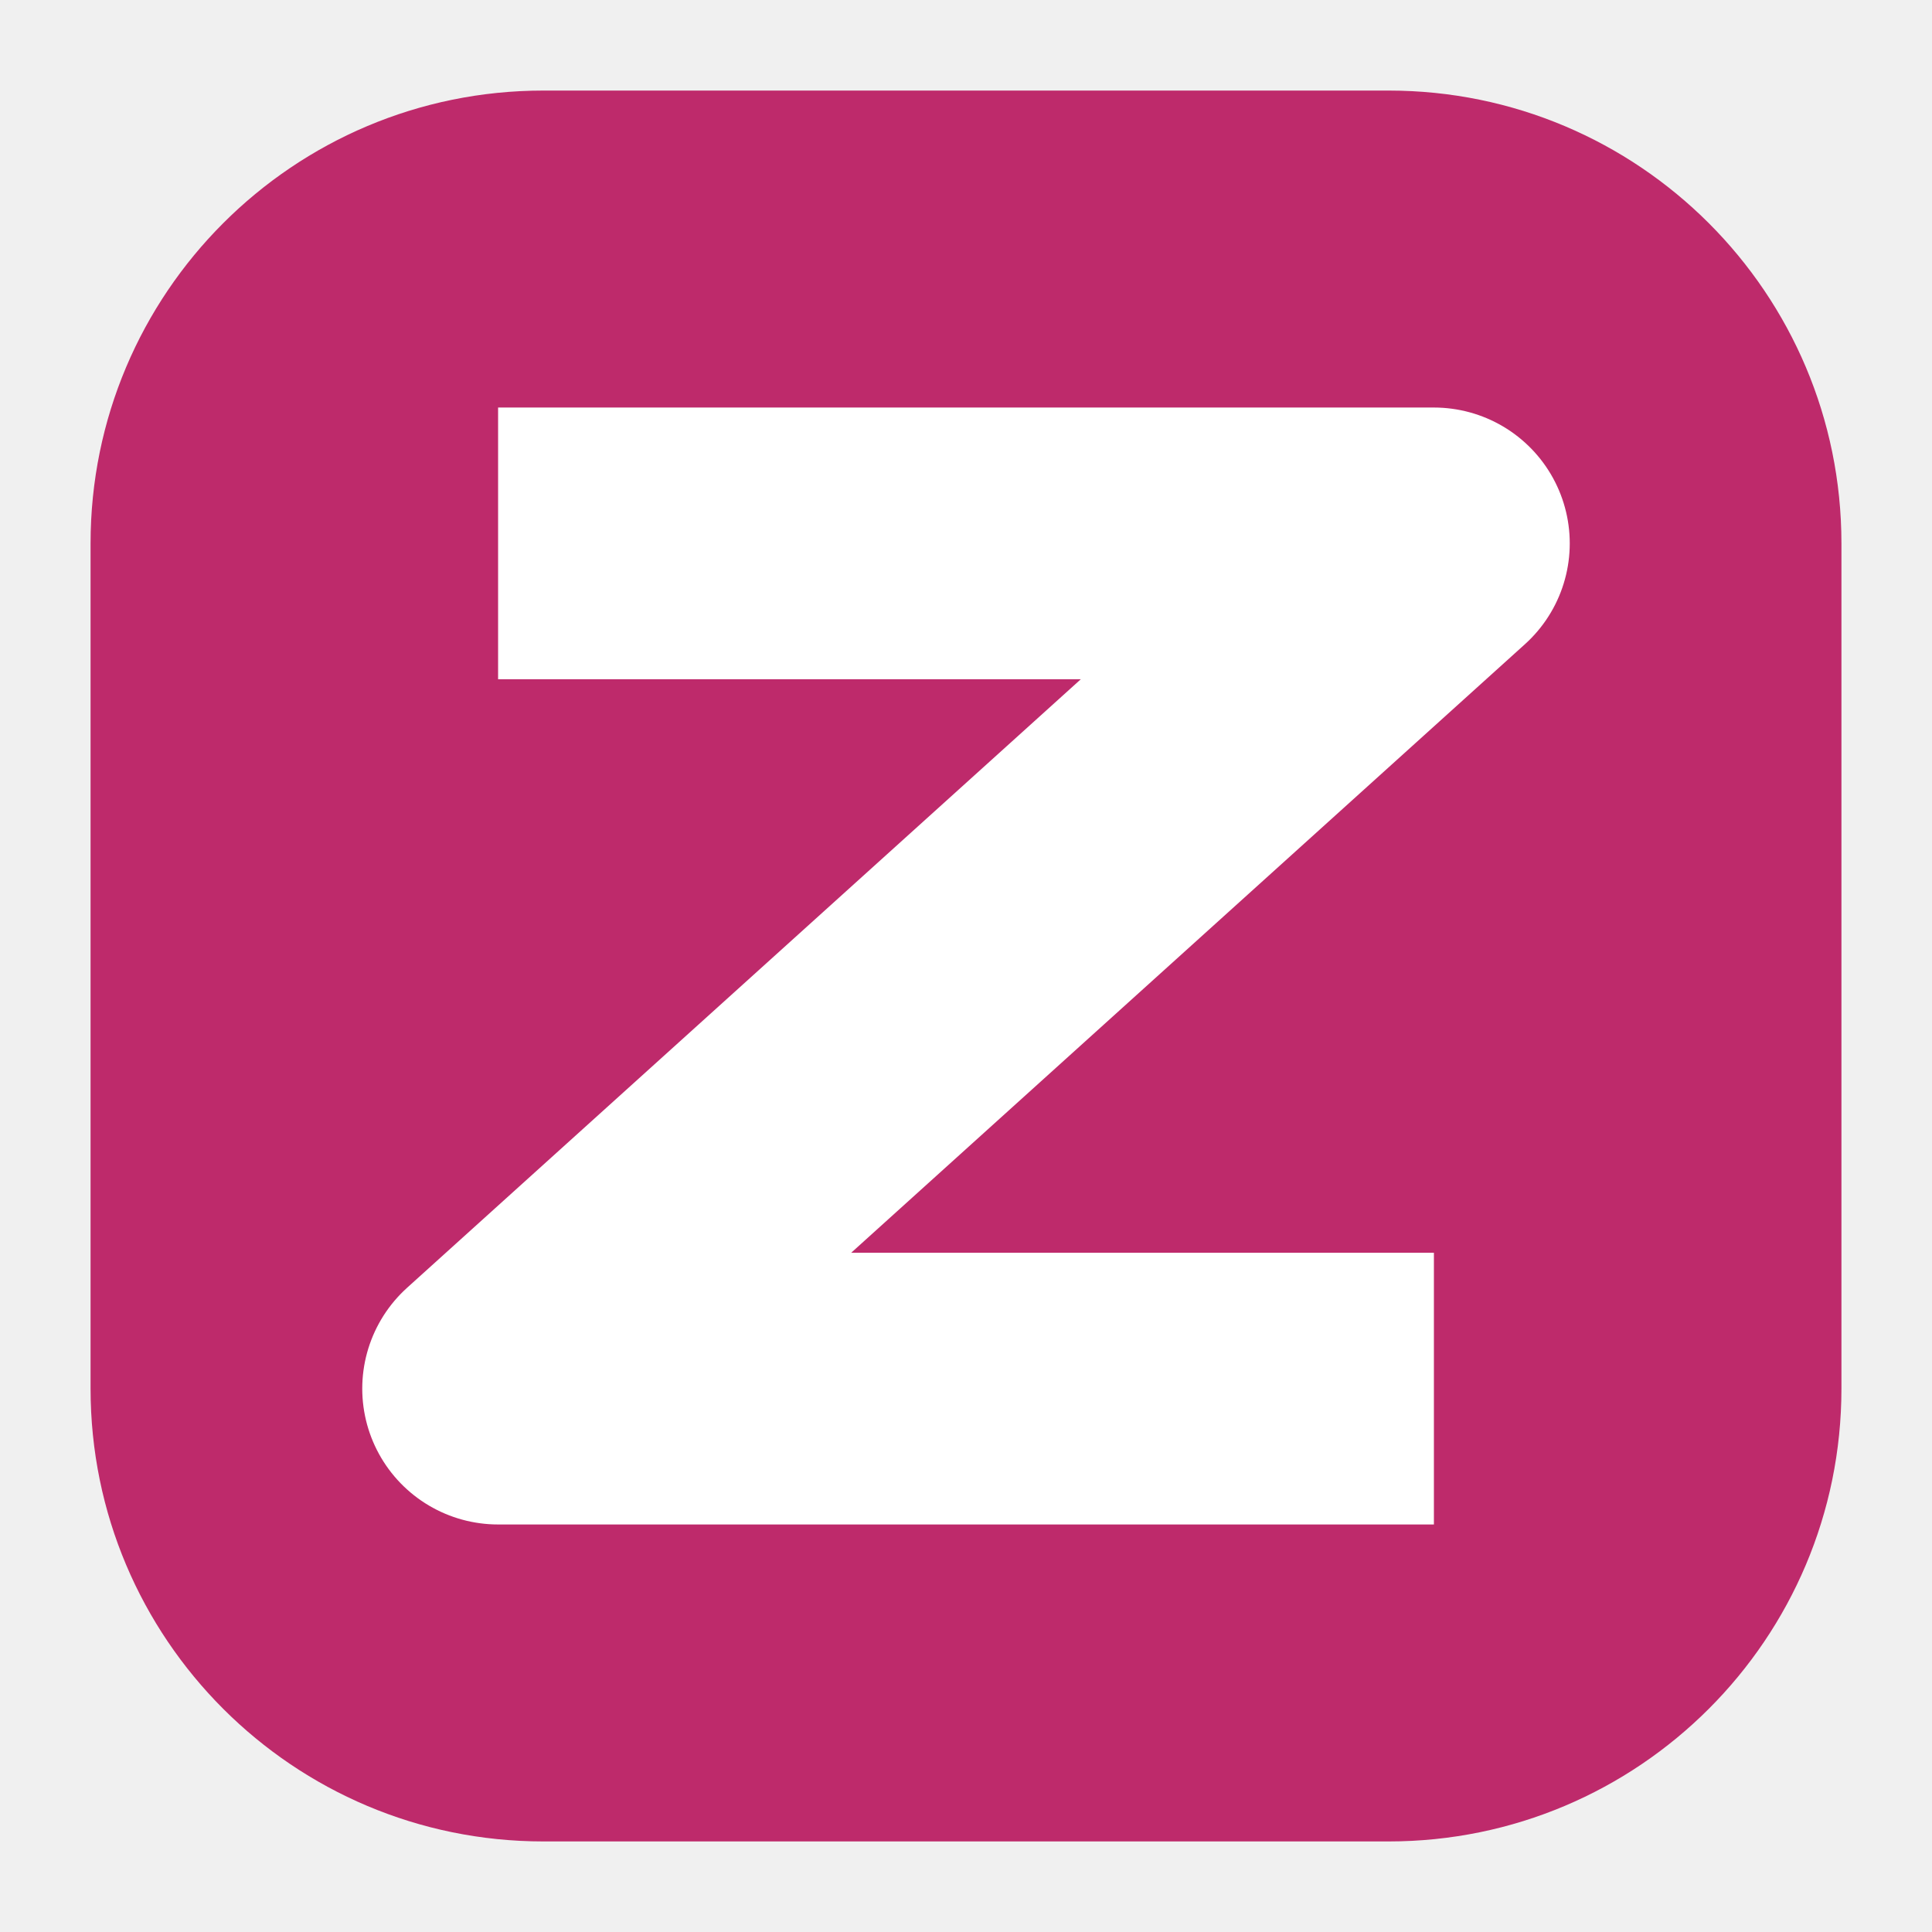
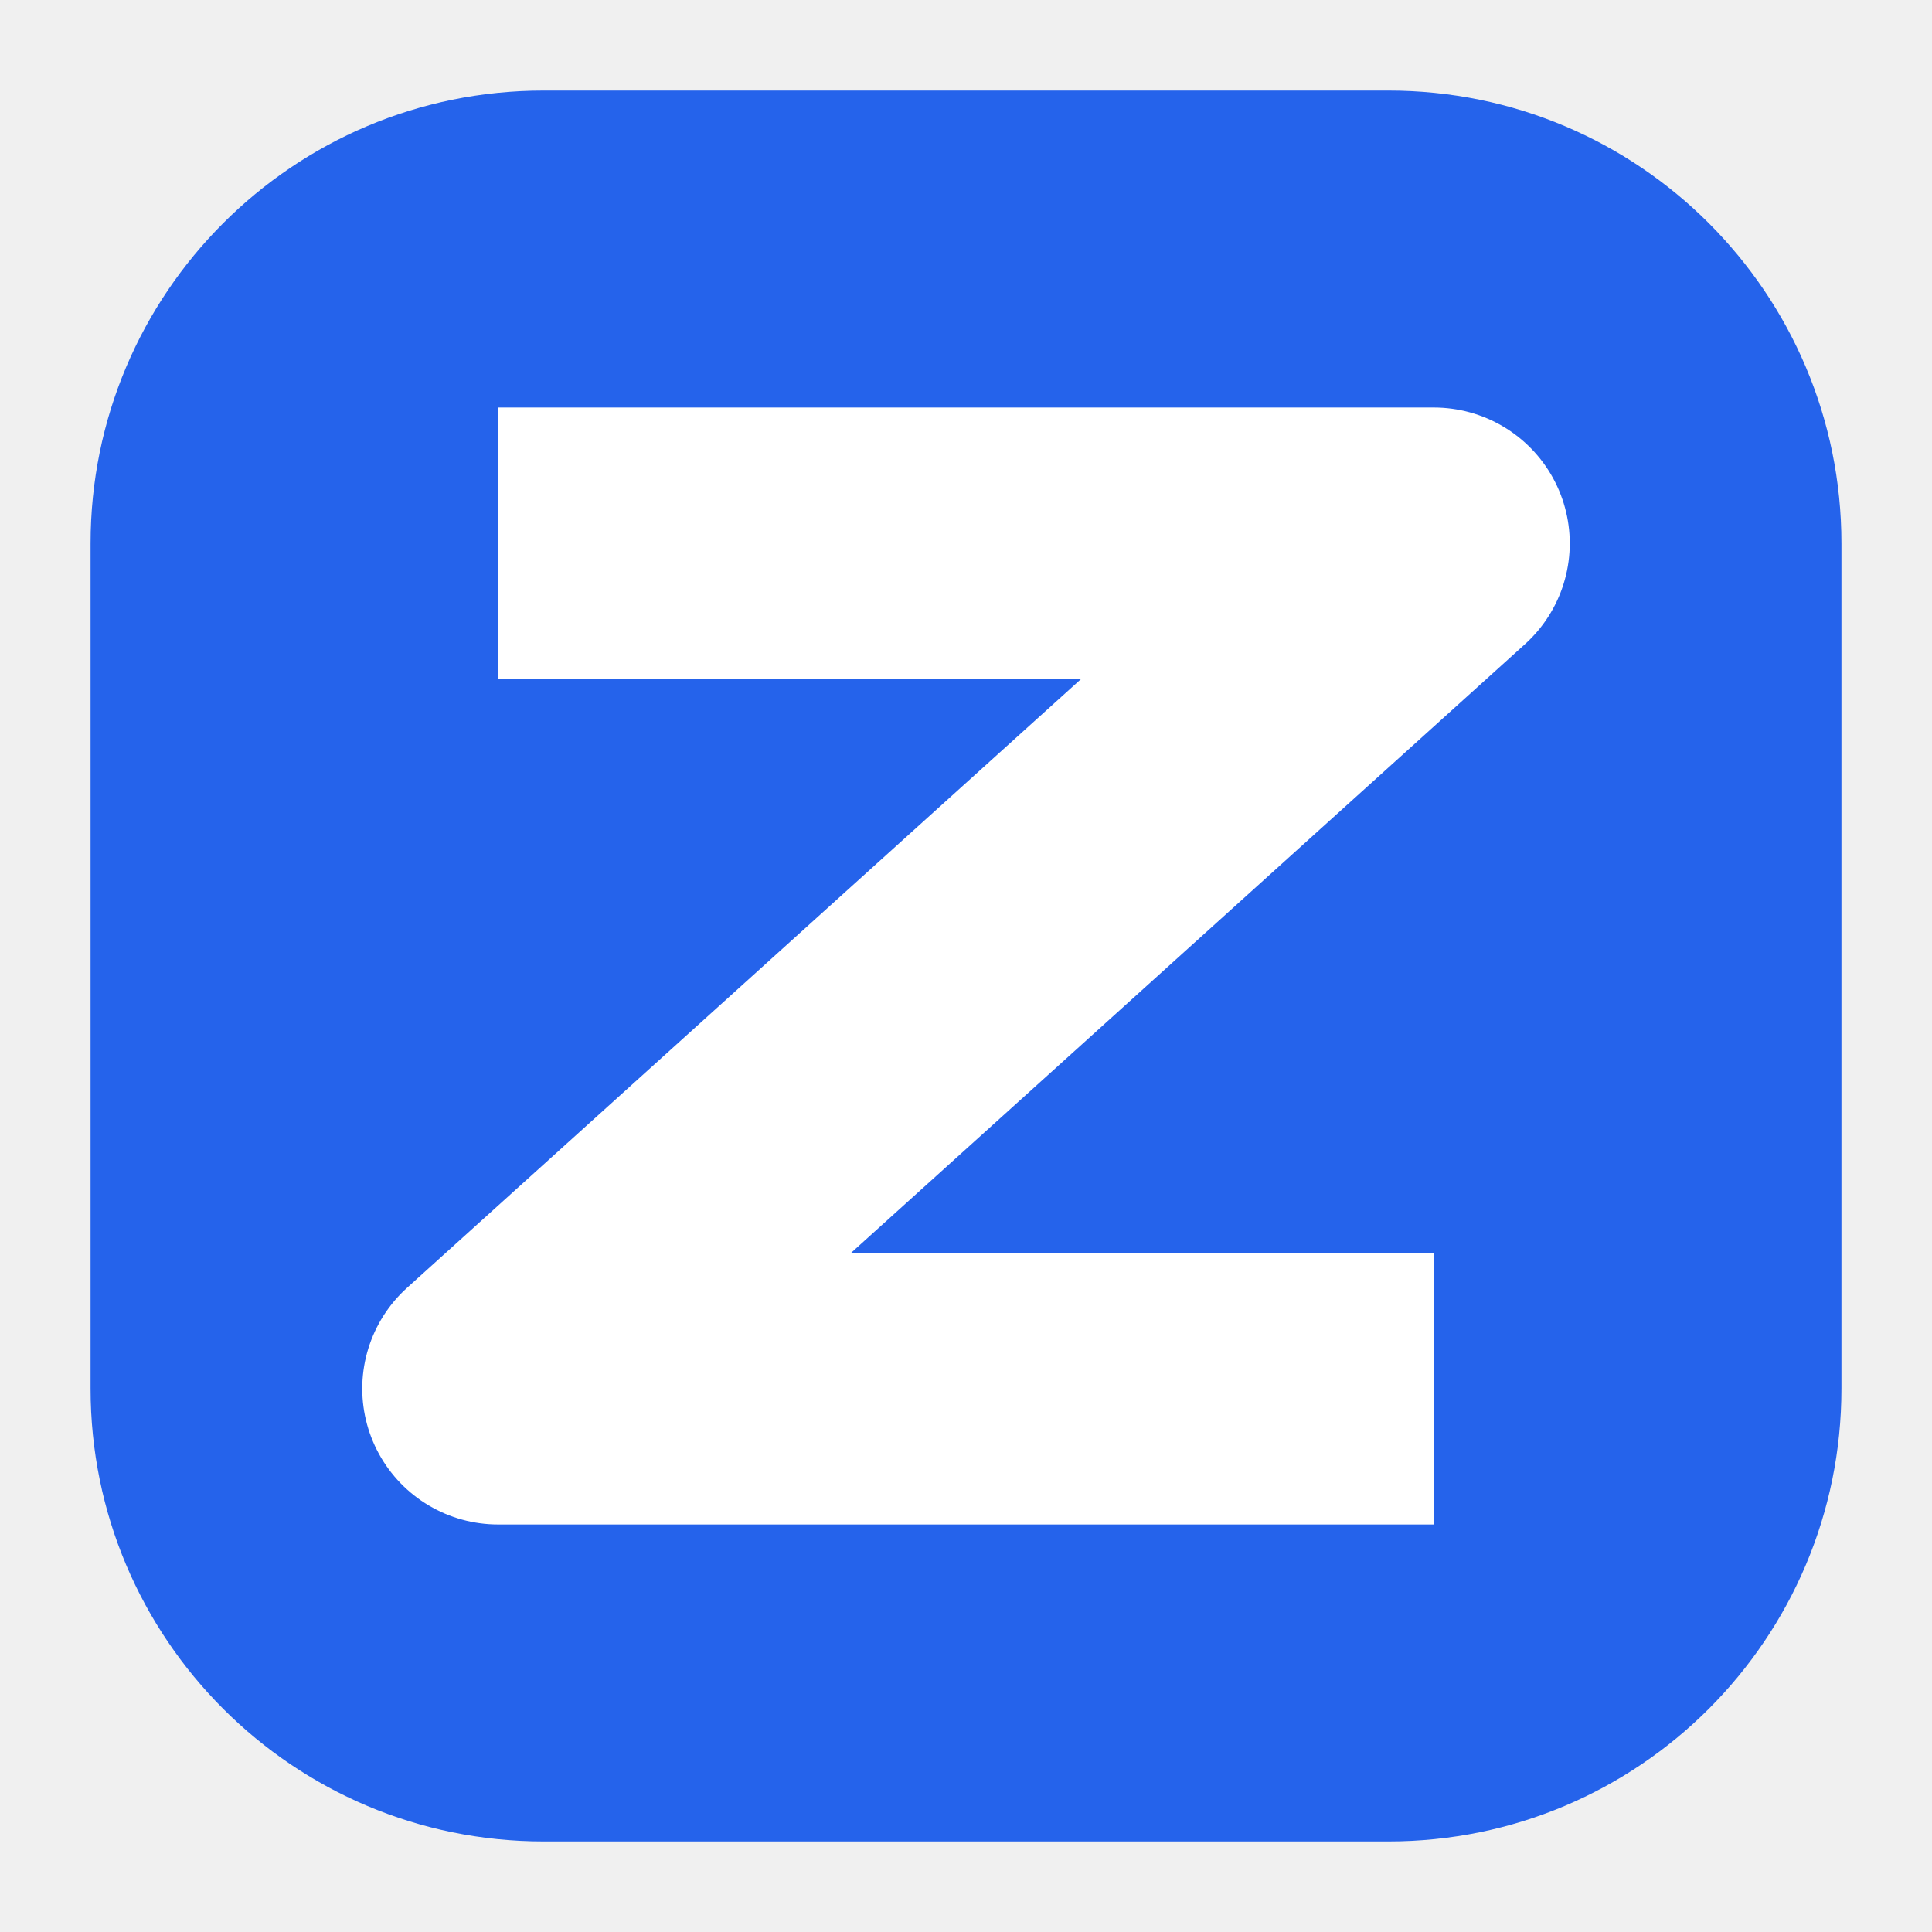
<svg xmlns="http://www.w3.org/2000/svg" viewBox="0 0 128 128" width="128" height="128">
-   <rect x="6" y="6" width="116" height="116" rx="30" fill="#be2a6b" />
+   <rect x="6" y="6" width="116" height="116" rx="30" fill="#2563eb" />
  <path d="M 33 36 L 95 36 L 33 92 L 95 92" fill="none" stroke="#fff" stroke-width="18" stroke-linecap="butt" stroke-linejoin="round" />
</svg>
